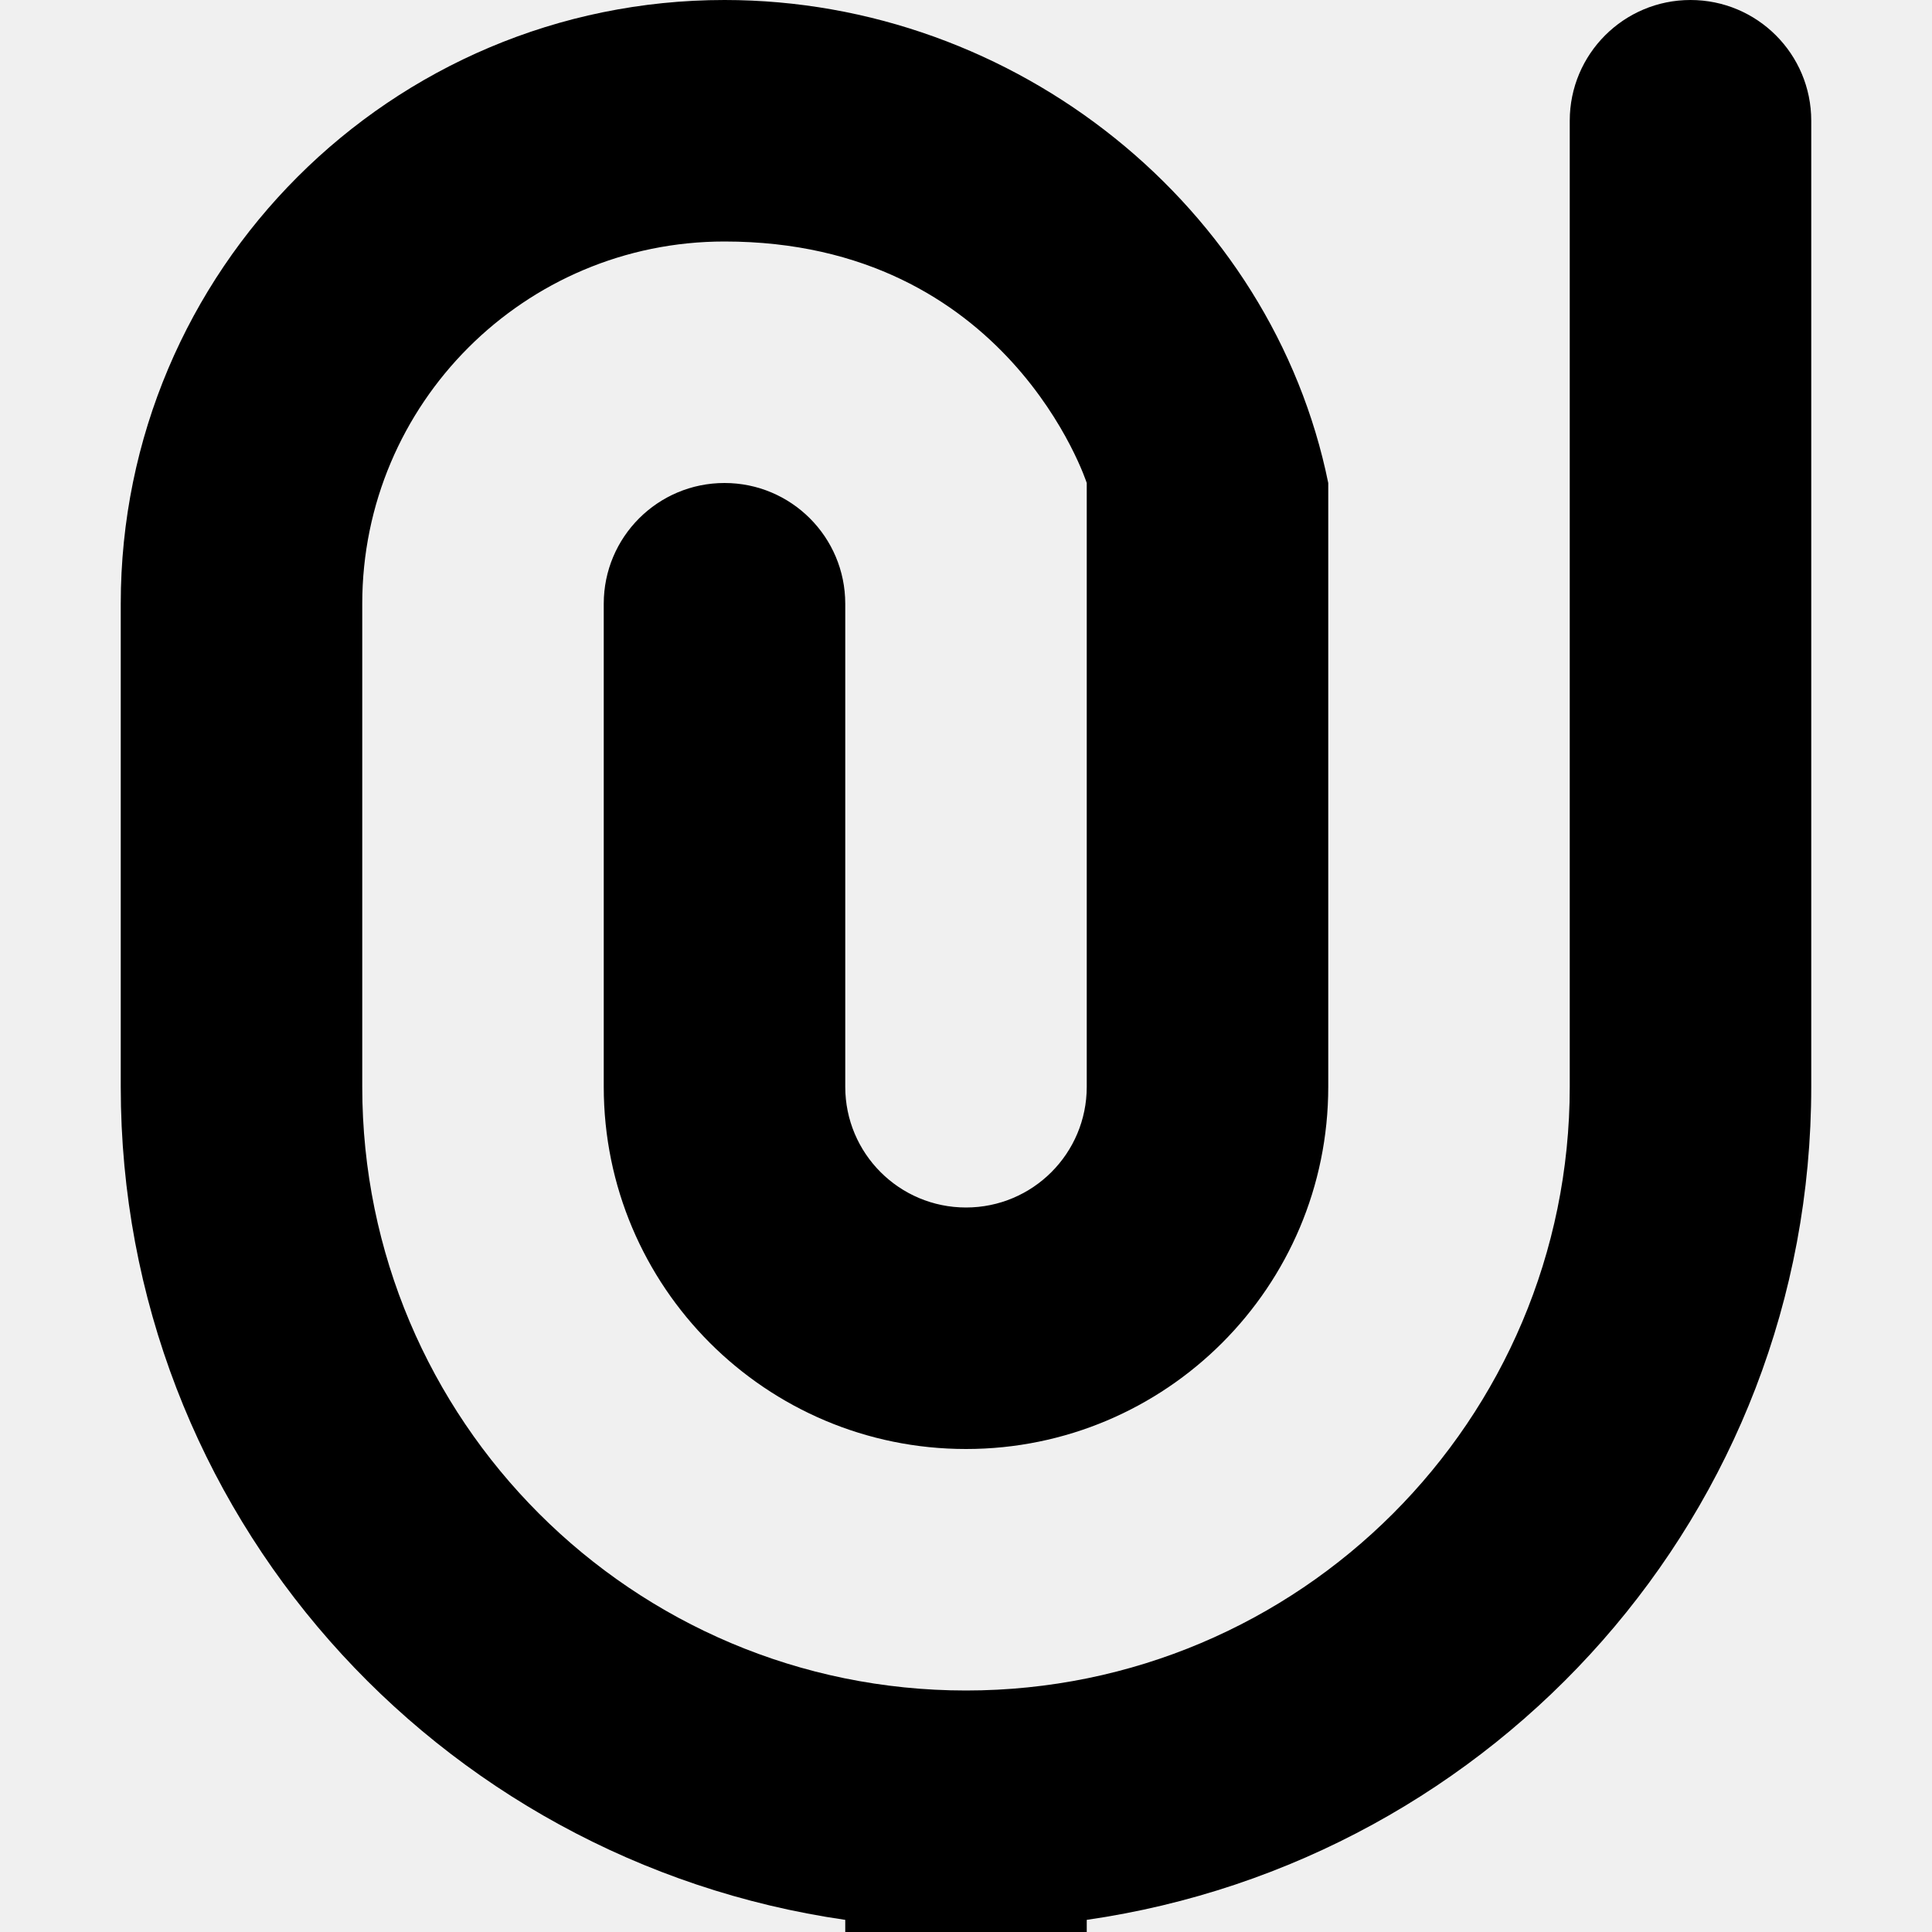
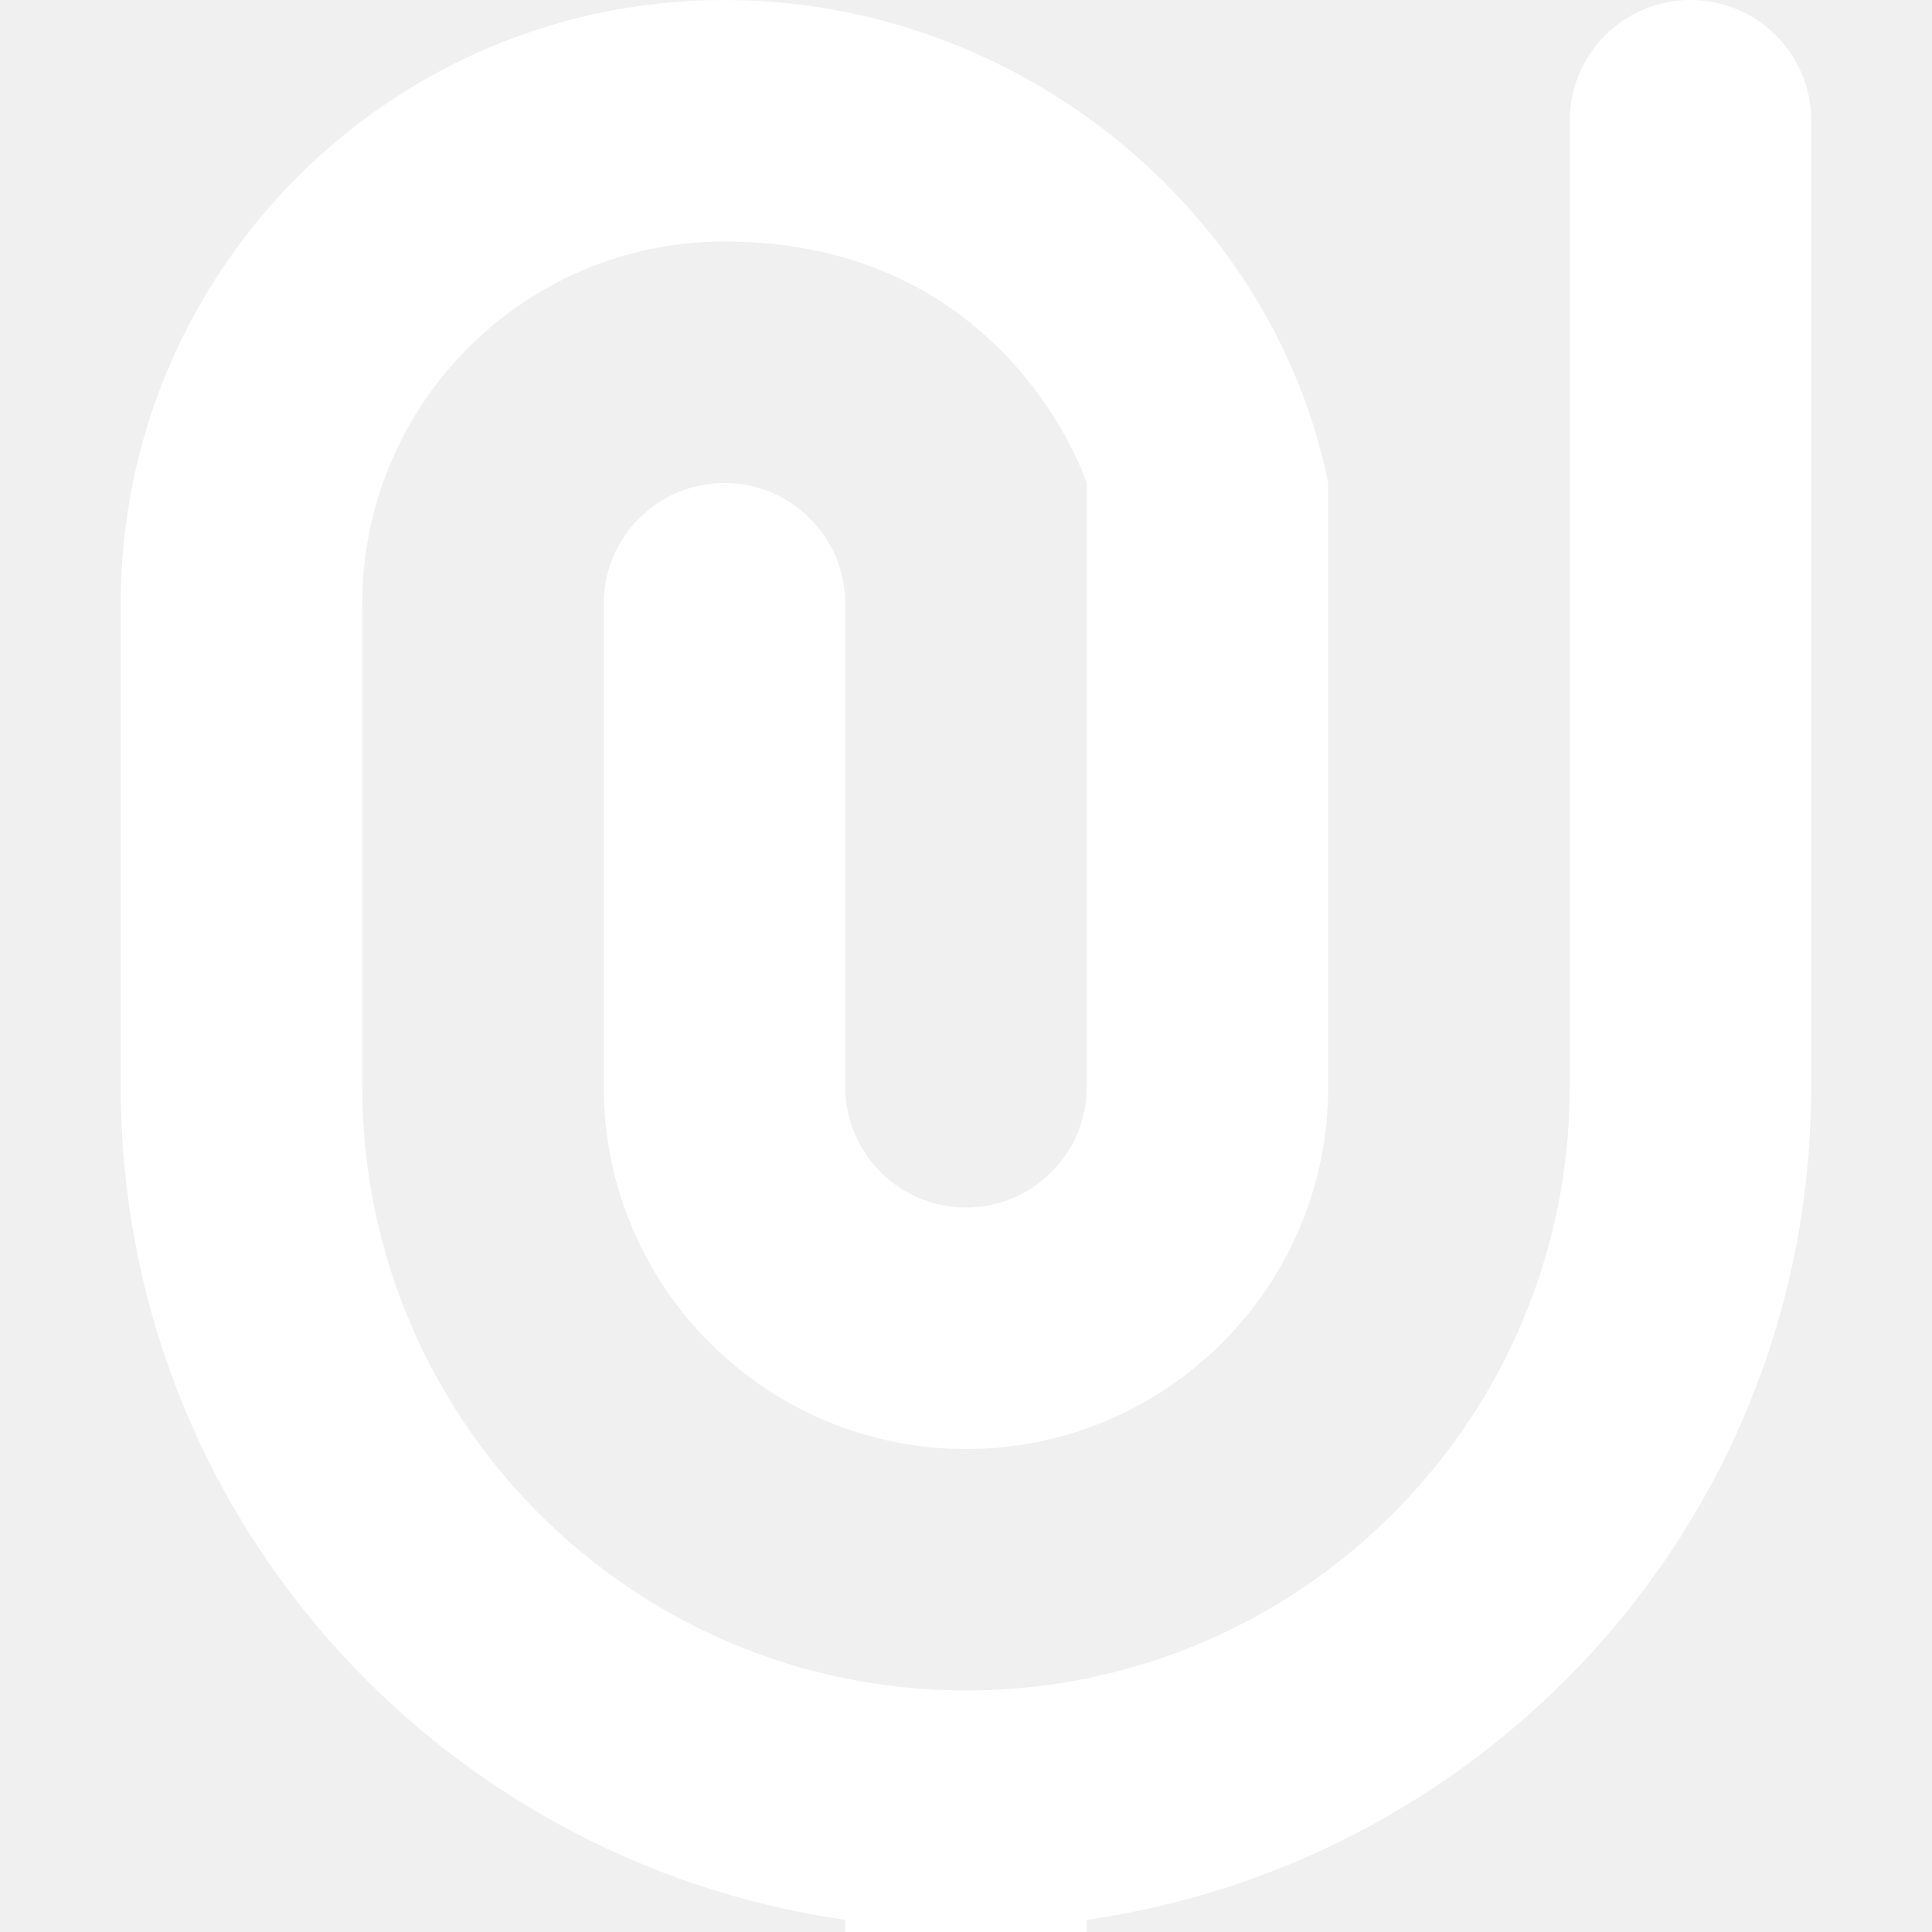
<svg xmlns="http://www.w3.org/2000/svg" version="1.1" width="32" height="32" viewBox="0 0 32 32">
  <g>
</g>
-   <path d="M18 31.799v0.201h-4v-0.201c-6.777-0.979-12-6.752-12-13.799v-8c0-5.523 4.477-10 10-10 4.838 0 9.072 3.436 10 8v0 10c0 3.314-2.688 6-6 6s-6-2.686-6-6v-8c0-1.105 0.895-2 2-2s2 0.895 2 2v8c0 1.105 0.895 2 2 2s2-0.895 2-2v-10c0 0-1.291-4-6-4-3.313 0-6 2.686-6 6v8c0 5.523 4.477 10 10 10v0c5.523 0 10-4.477 10-10v-16c0-1.105 0.895-2 2-2s2 0.894 2 2v16c0 7.047-5.223 12.82-12 13.799z" fill="#000000" />
+   <path d="M18 31.799v0.201h-4v-0.201c-6.777-0.979-12-6.752-12-13.799v-8c0-5.523 4.477-10 10-10 4.838 0 9.072 3.436 10 8v0 10c0 3.314-2.688 6-6 6s-6-2.686-6-6v-8c0-1.105 0.895-2 2-2s2 0.895 2 2v8c0 1.105 0.895 2 2 2s2-0.895 2-2v-10c0 0-1.291-4-6-4-3.313 0-6 2.686-6 6v8c0 5.523 4.477 10 10 10v0c5.523 0 10-4.477 10-10v-16c0-1.105 0.895-2 2-2s2 0.894 2 2v16c0 7.047-5.223 12.82-12 13.799z" fill="#ffffff" />
</svg>
